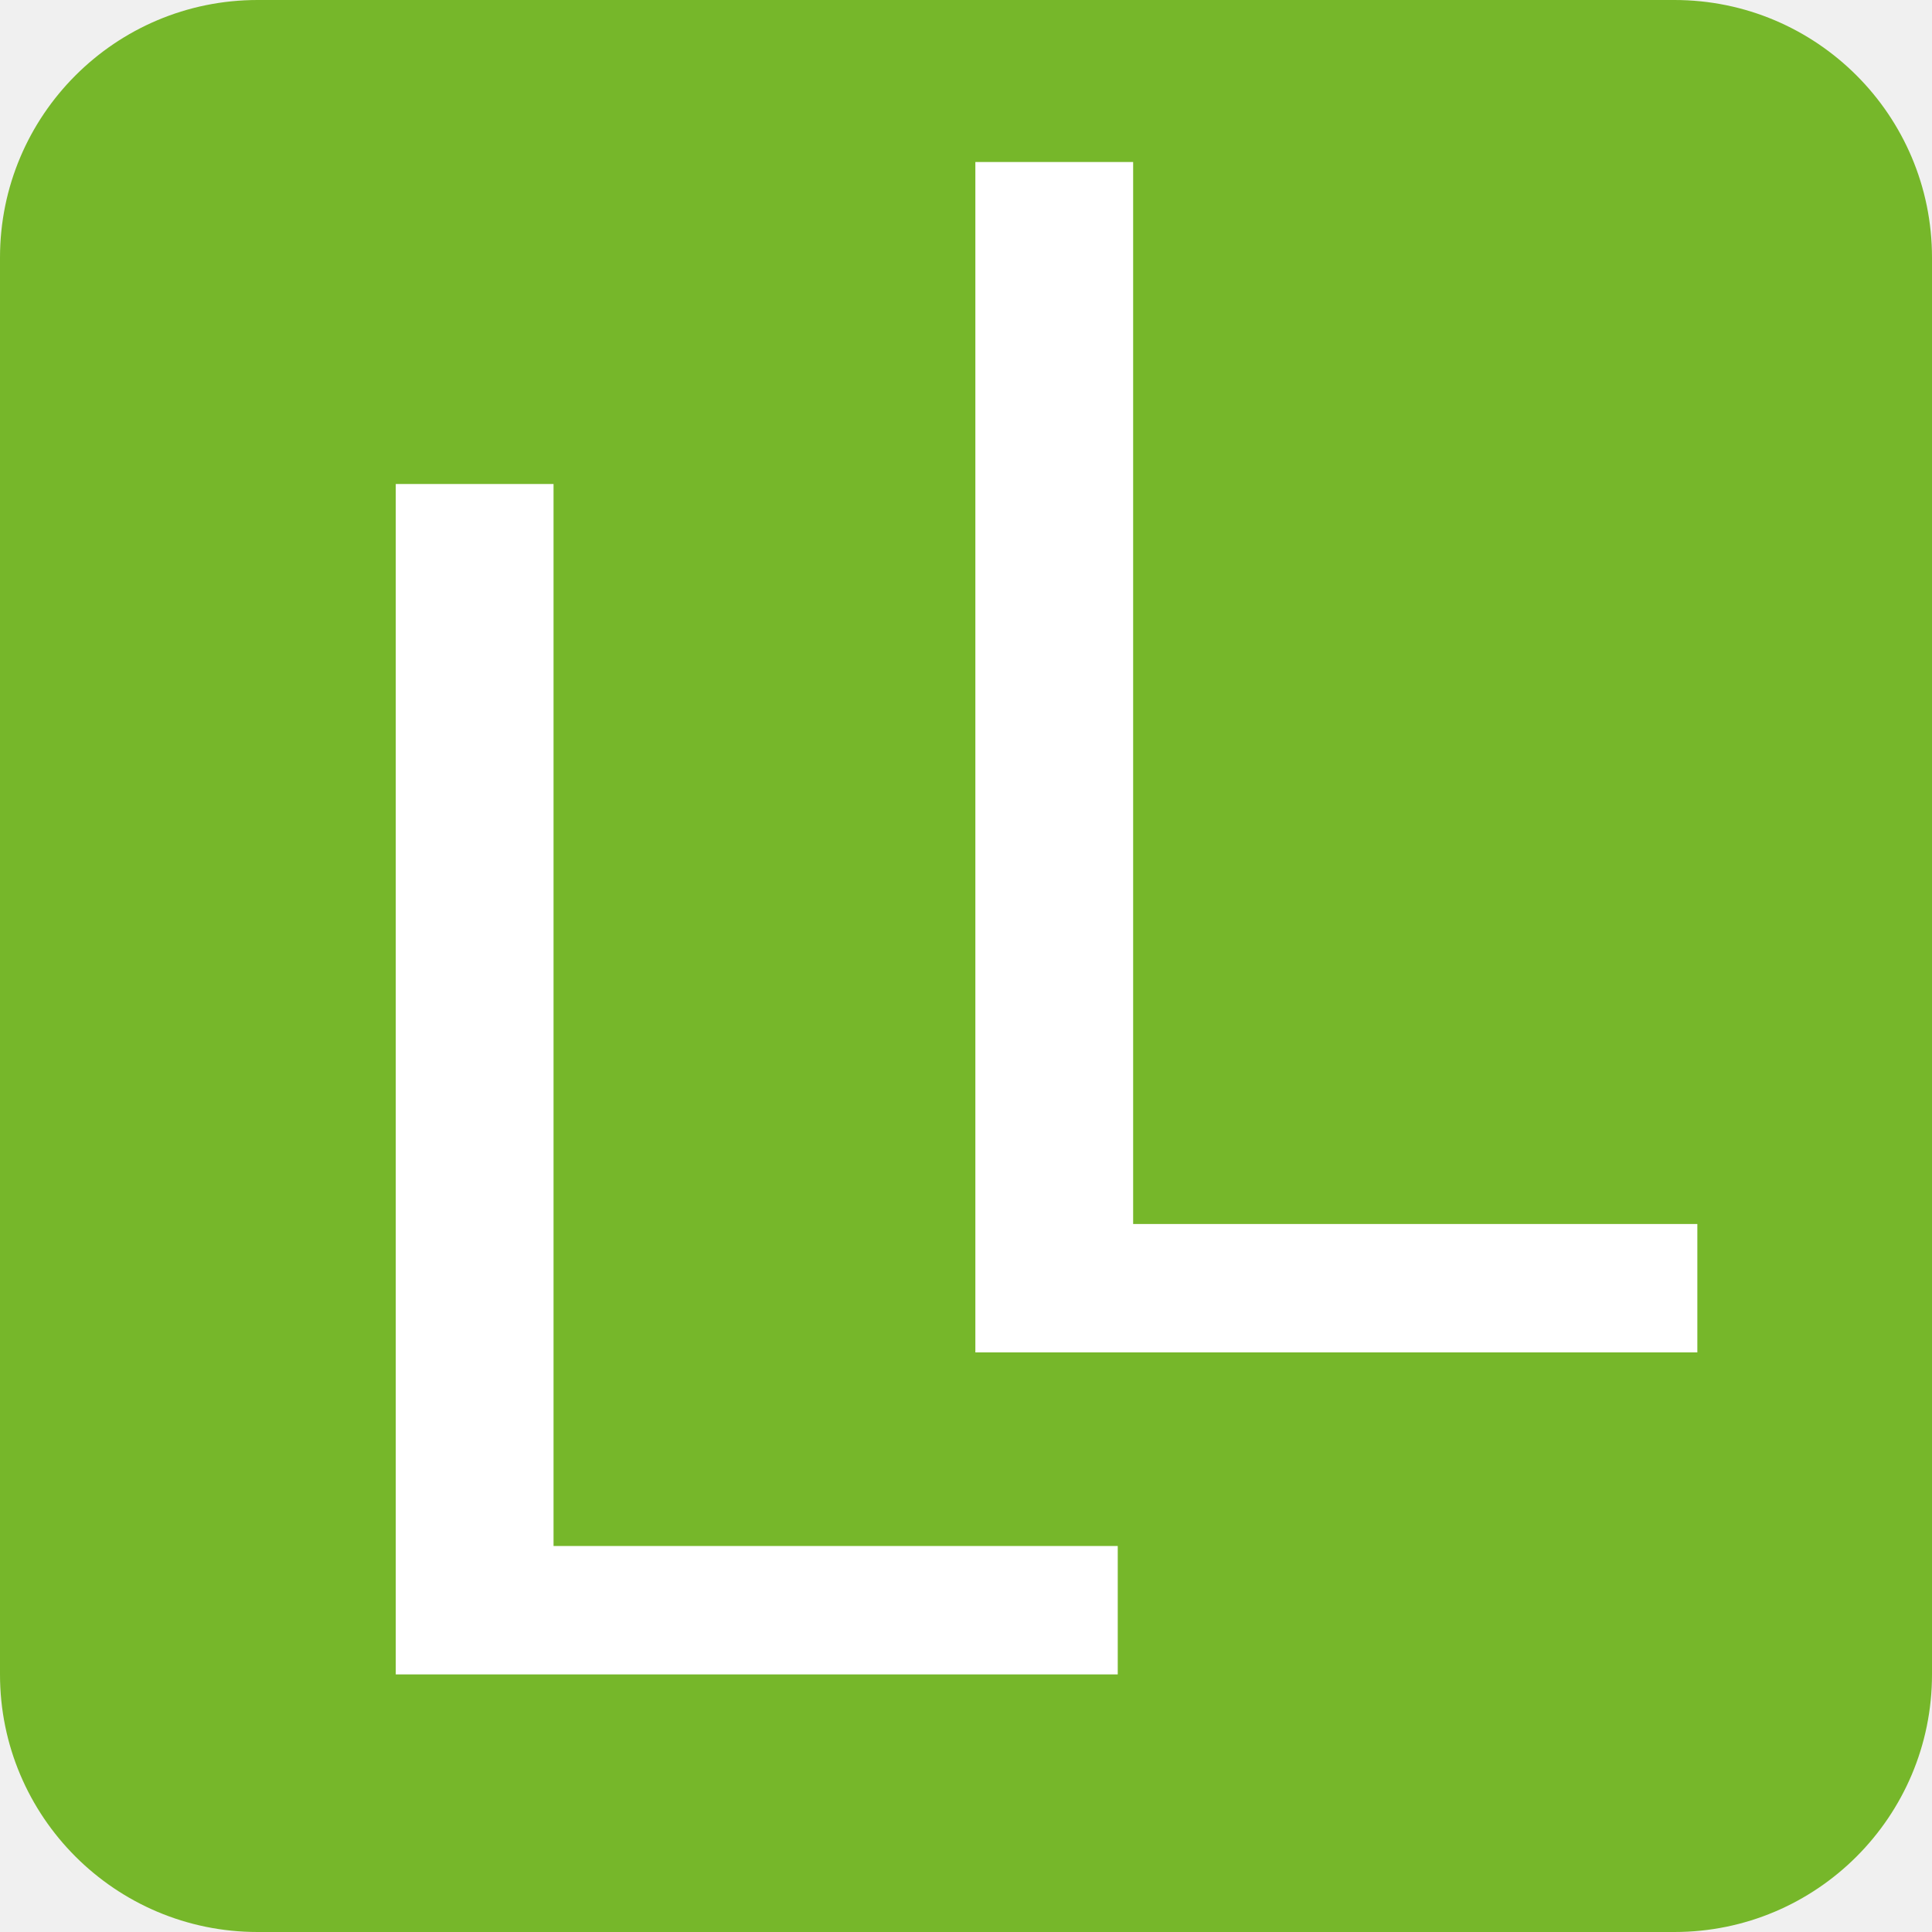
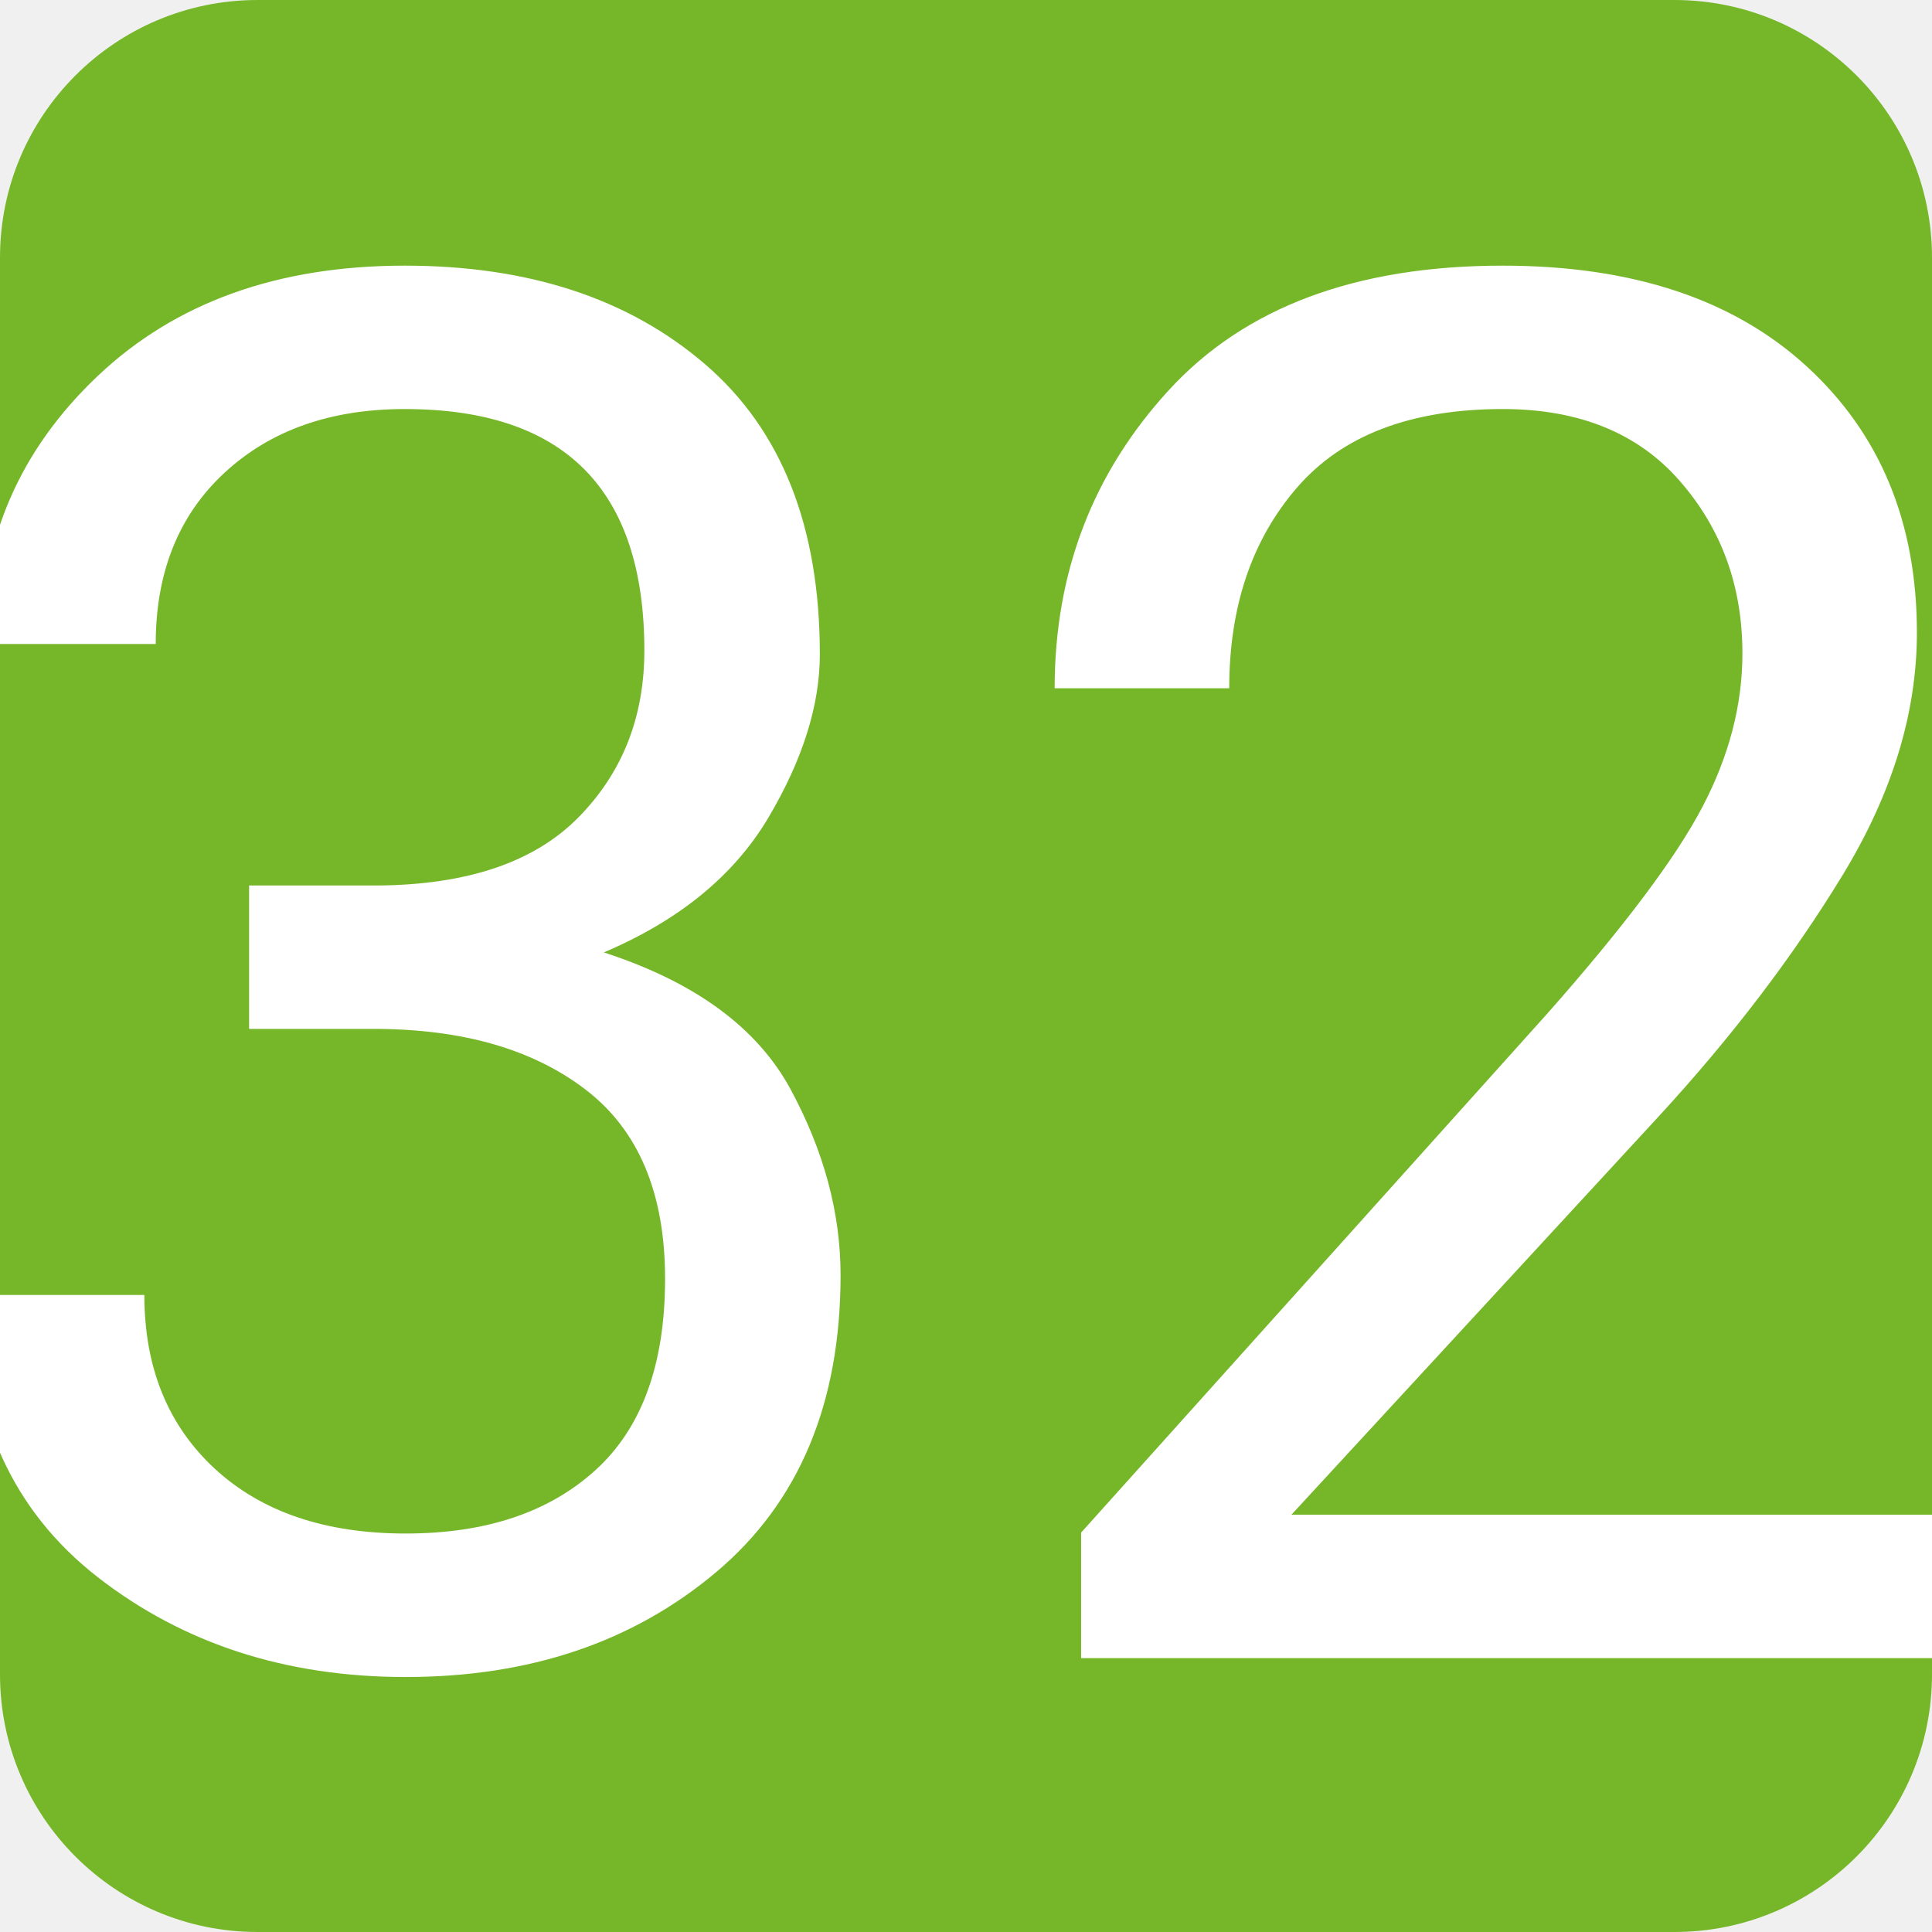
<svg xmlns="http://www.w3.org/2000/svg" width="300" height="300" version="1.1">
  <rect x="0" width="300" height="300" rx="40" style="fill: #76b72a">
  </rect>
-   <text style="fill: white; font-family: 'Roboto'; font-size: 260px" x="40" y="260">L</text>
-   <text style="fill: white; font-family: 'Roboto'; font-size: 260px" x="130" y="210">L</text>
+   <text style="fill: white; font-family: 'Roboto'; font-size: 300px" x="150" y="175" text-anchor="middle" dominant-baseline="middle">32</text>
</svg>
